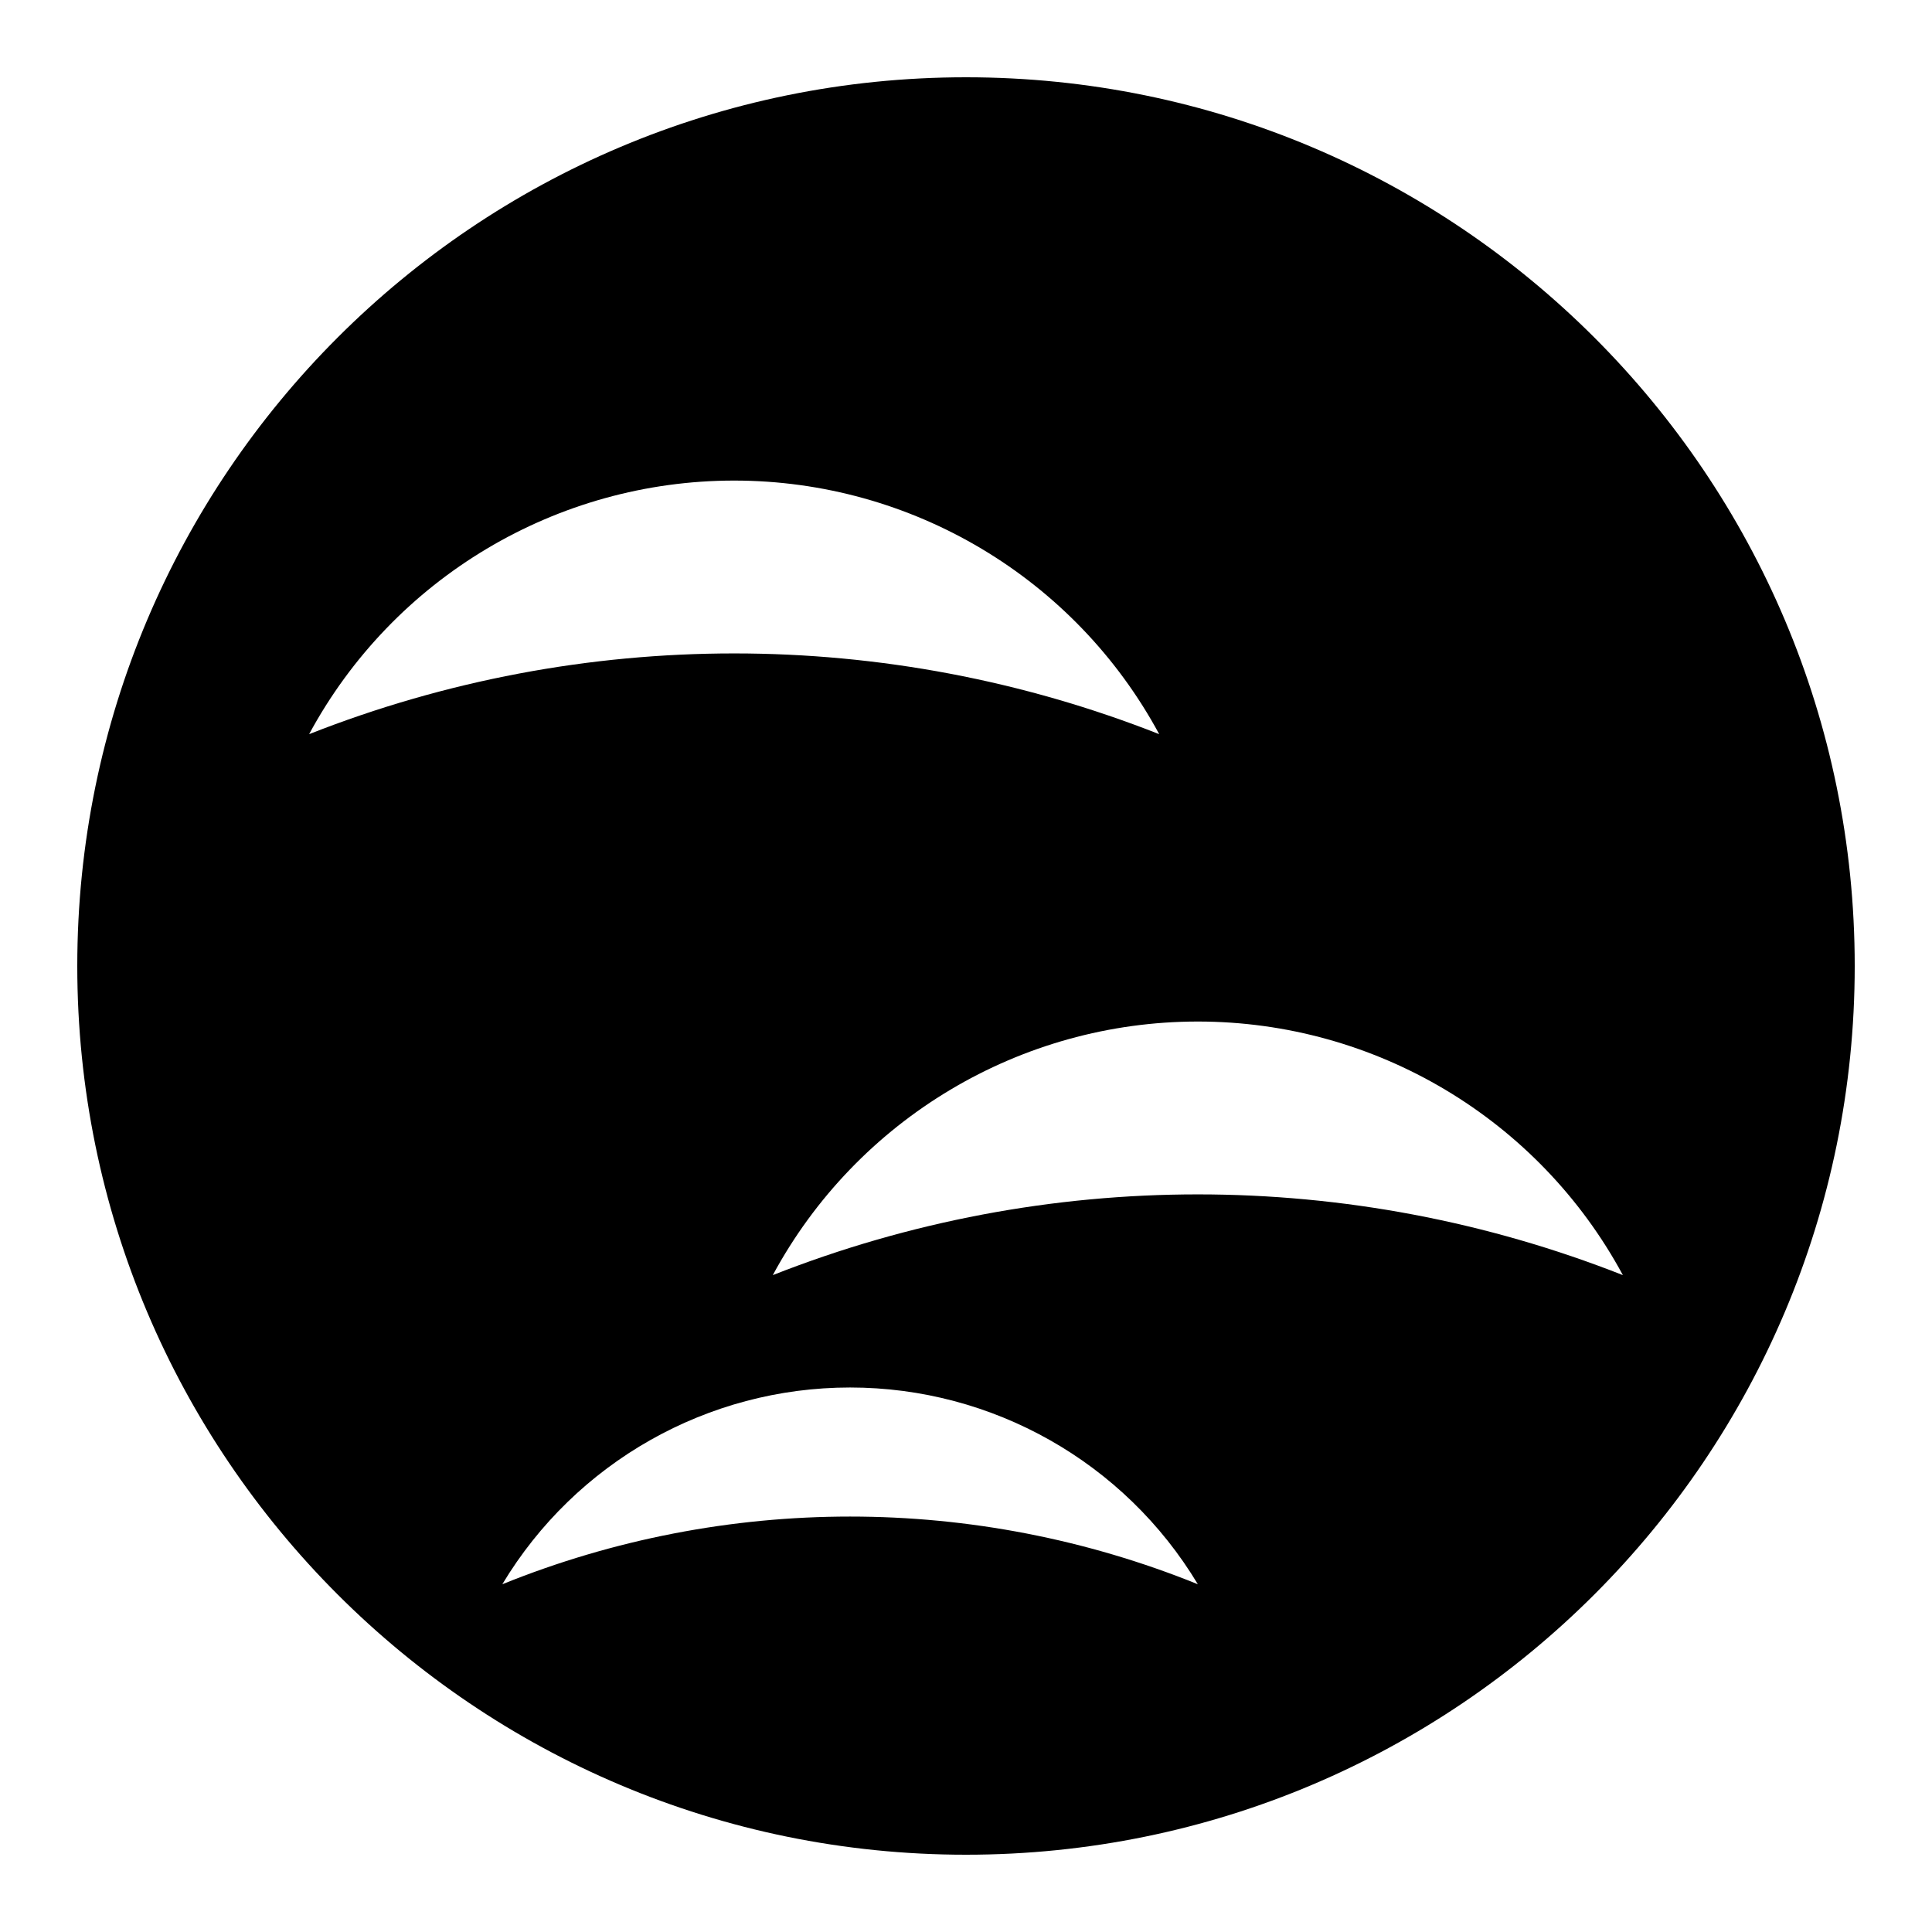
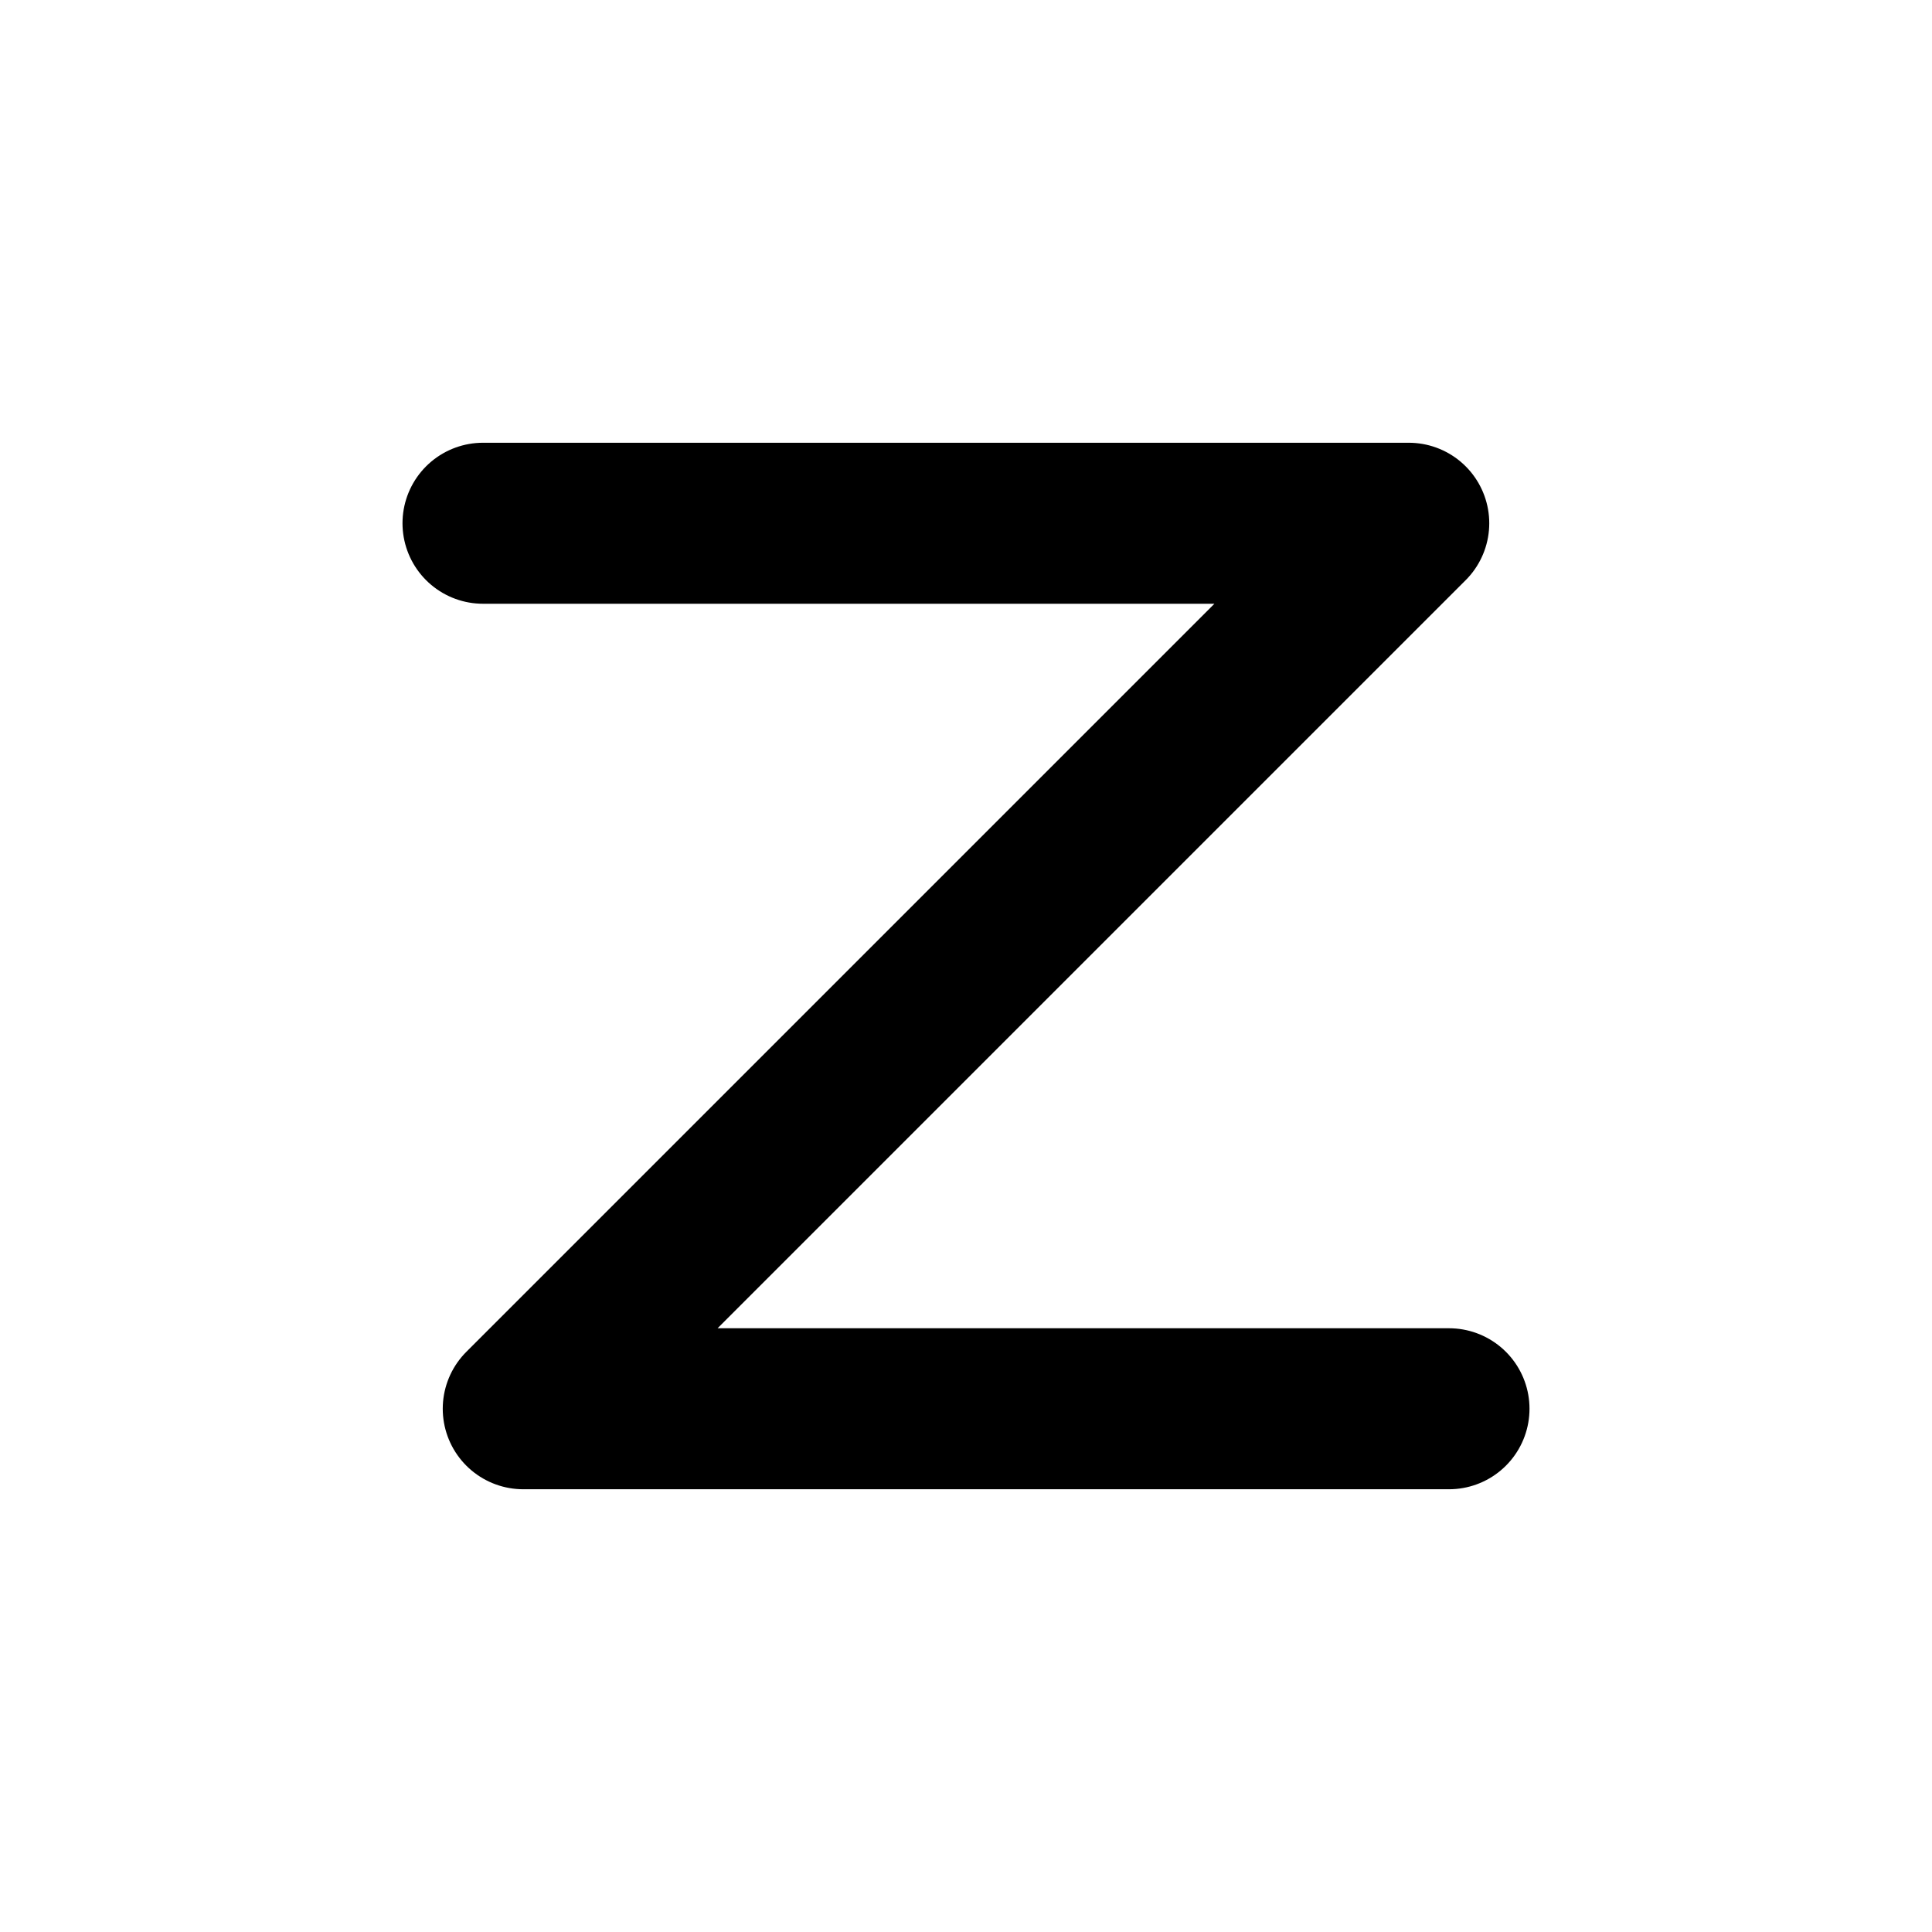
- <svg xmlns="http://www.w3.org/2000/svg" viewBox="0 0 100 100" width="100" height="100">
-   <path fill="currentColor" fill-rule="evenodd" d="M50 4A46 46 0 0 1 50 96A46 46 0 0 1 50 4Z M16 38A25 25 0 0 1 60 38A60 60 0 0 0 16 38ZM40 66A25 25 0 0 1 84 66A60 60 0 0 0 40 66ZM26 82A21 21 0 0 1 62 82A48 48 0 0 0 26 82Z" />
+ <svg xmlns="http://www.w3.org/2000/svg" viewBox="0 0 24 24" width="24" height="24" fill="none" stroke="currentColor" stroke-width="2" stroke-linecap="round" stroke-linejoin="round">
+   <path d="M6 6.5H17.5L6.5 17.5H18" />
</svg>
